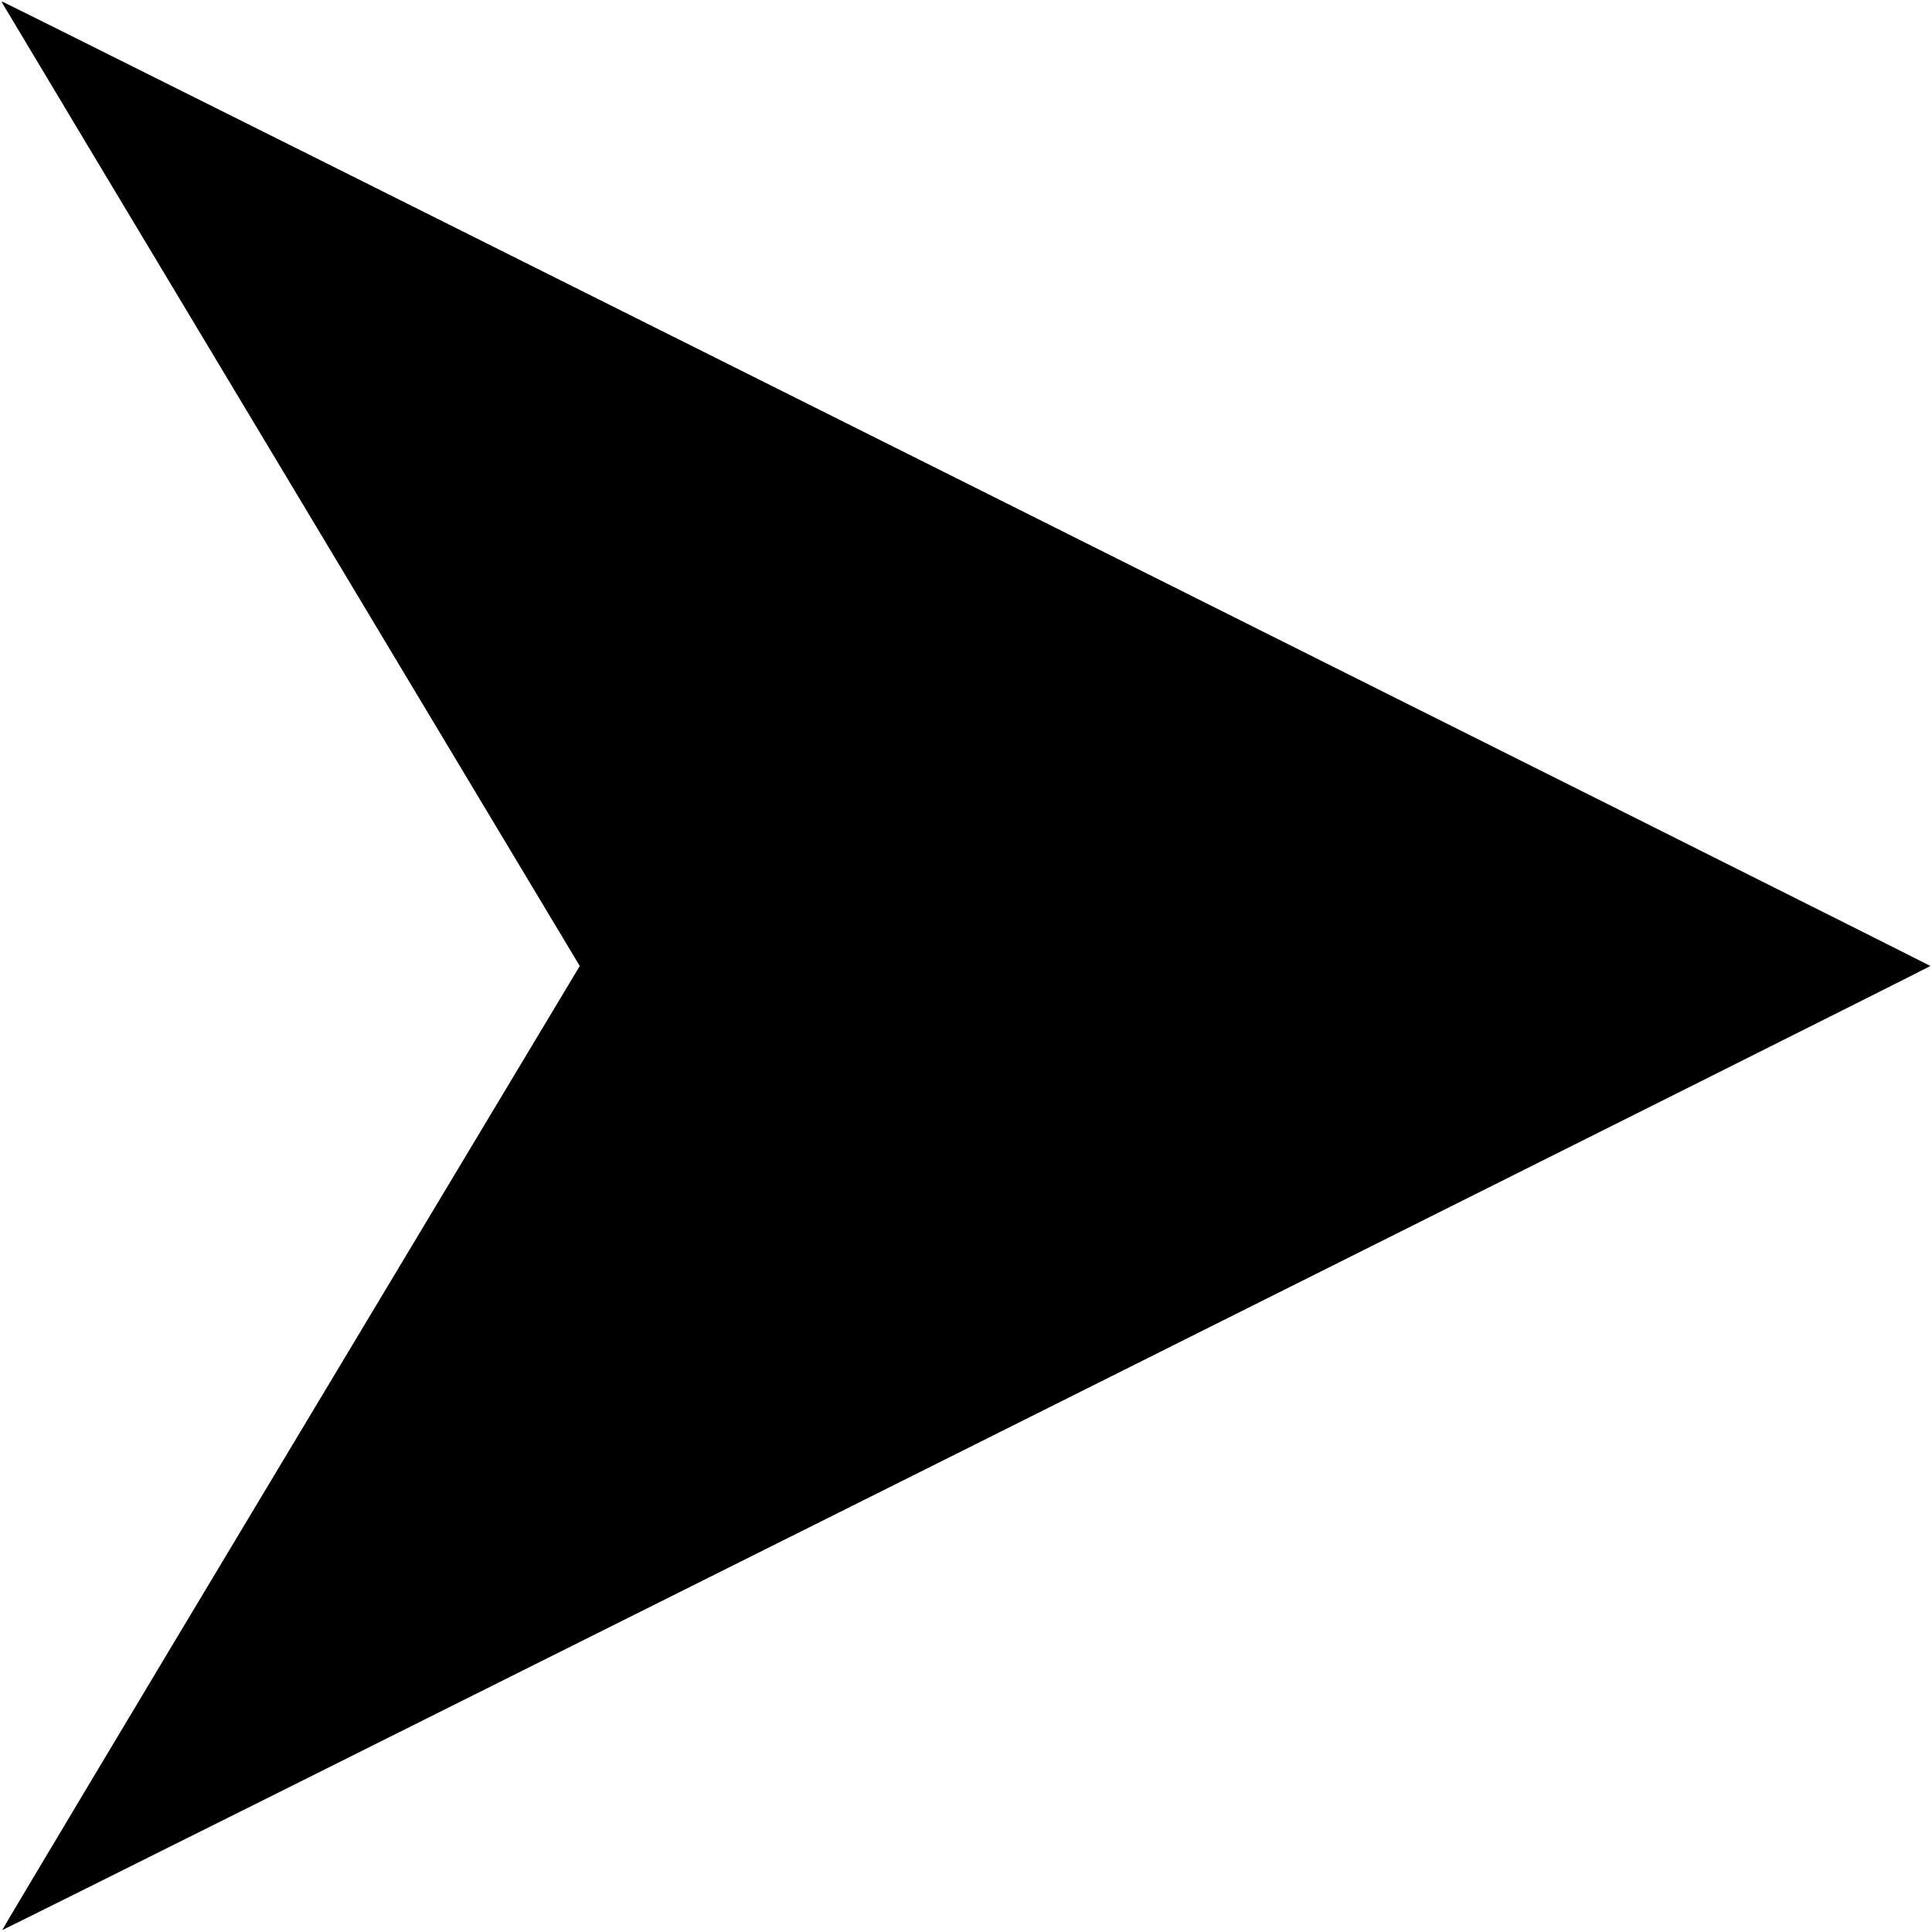
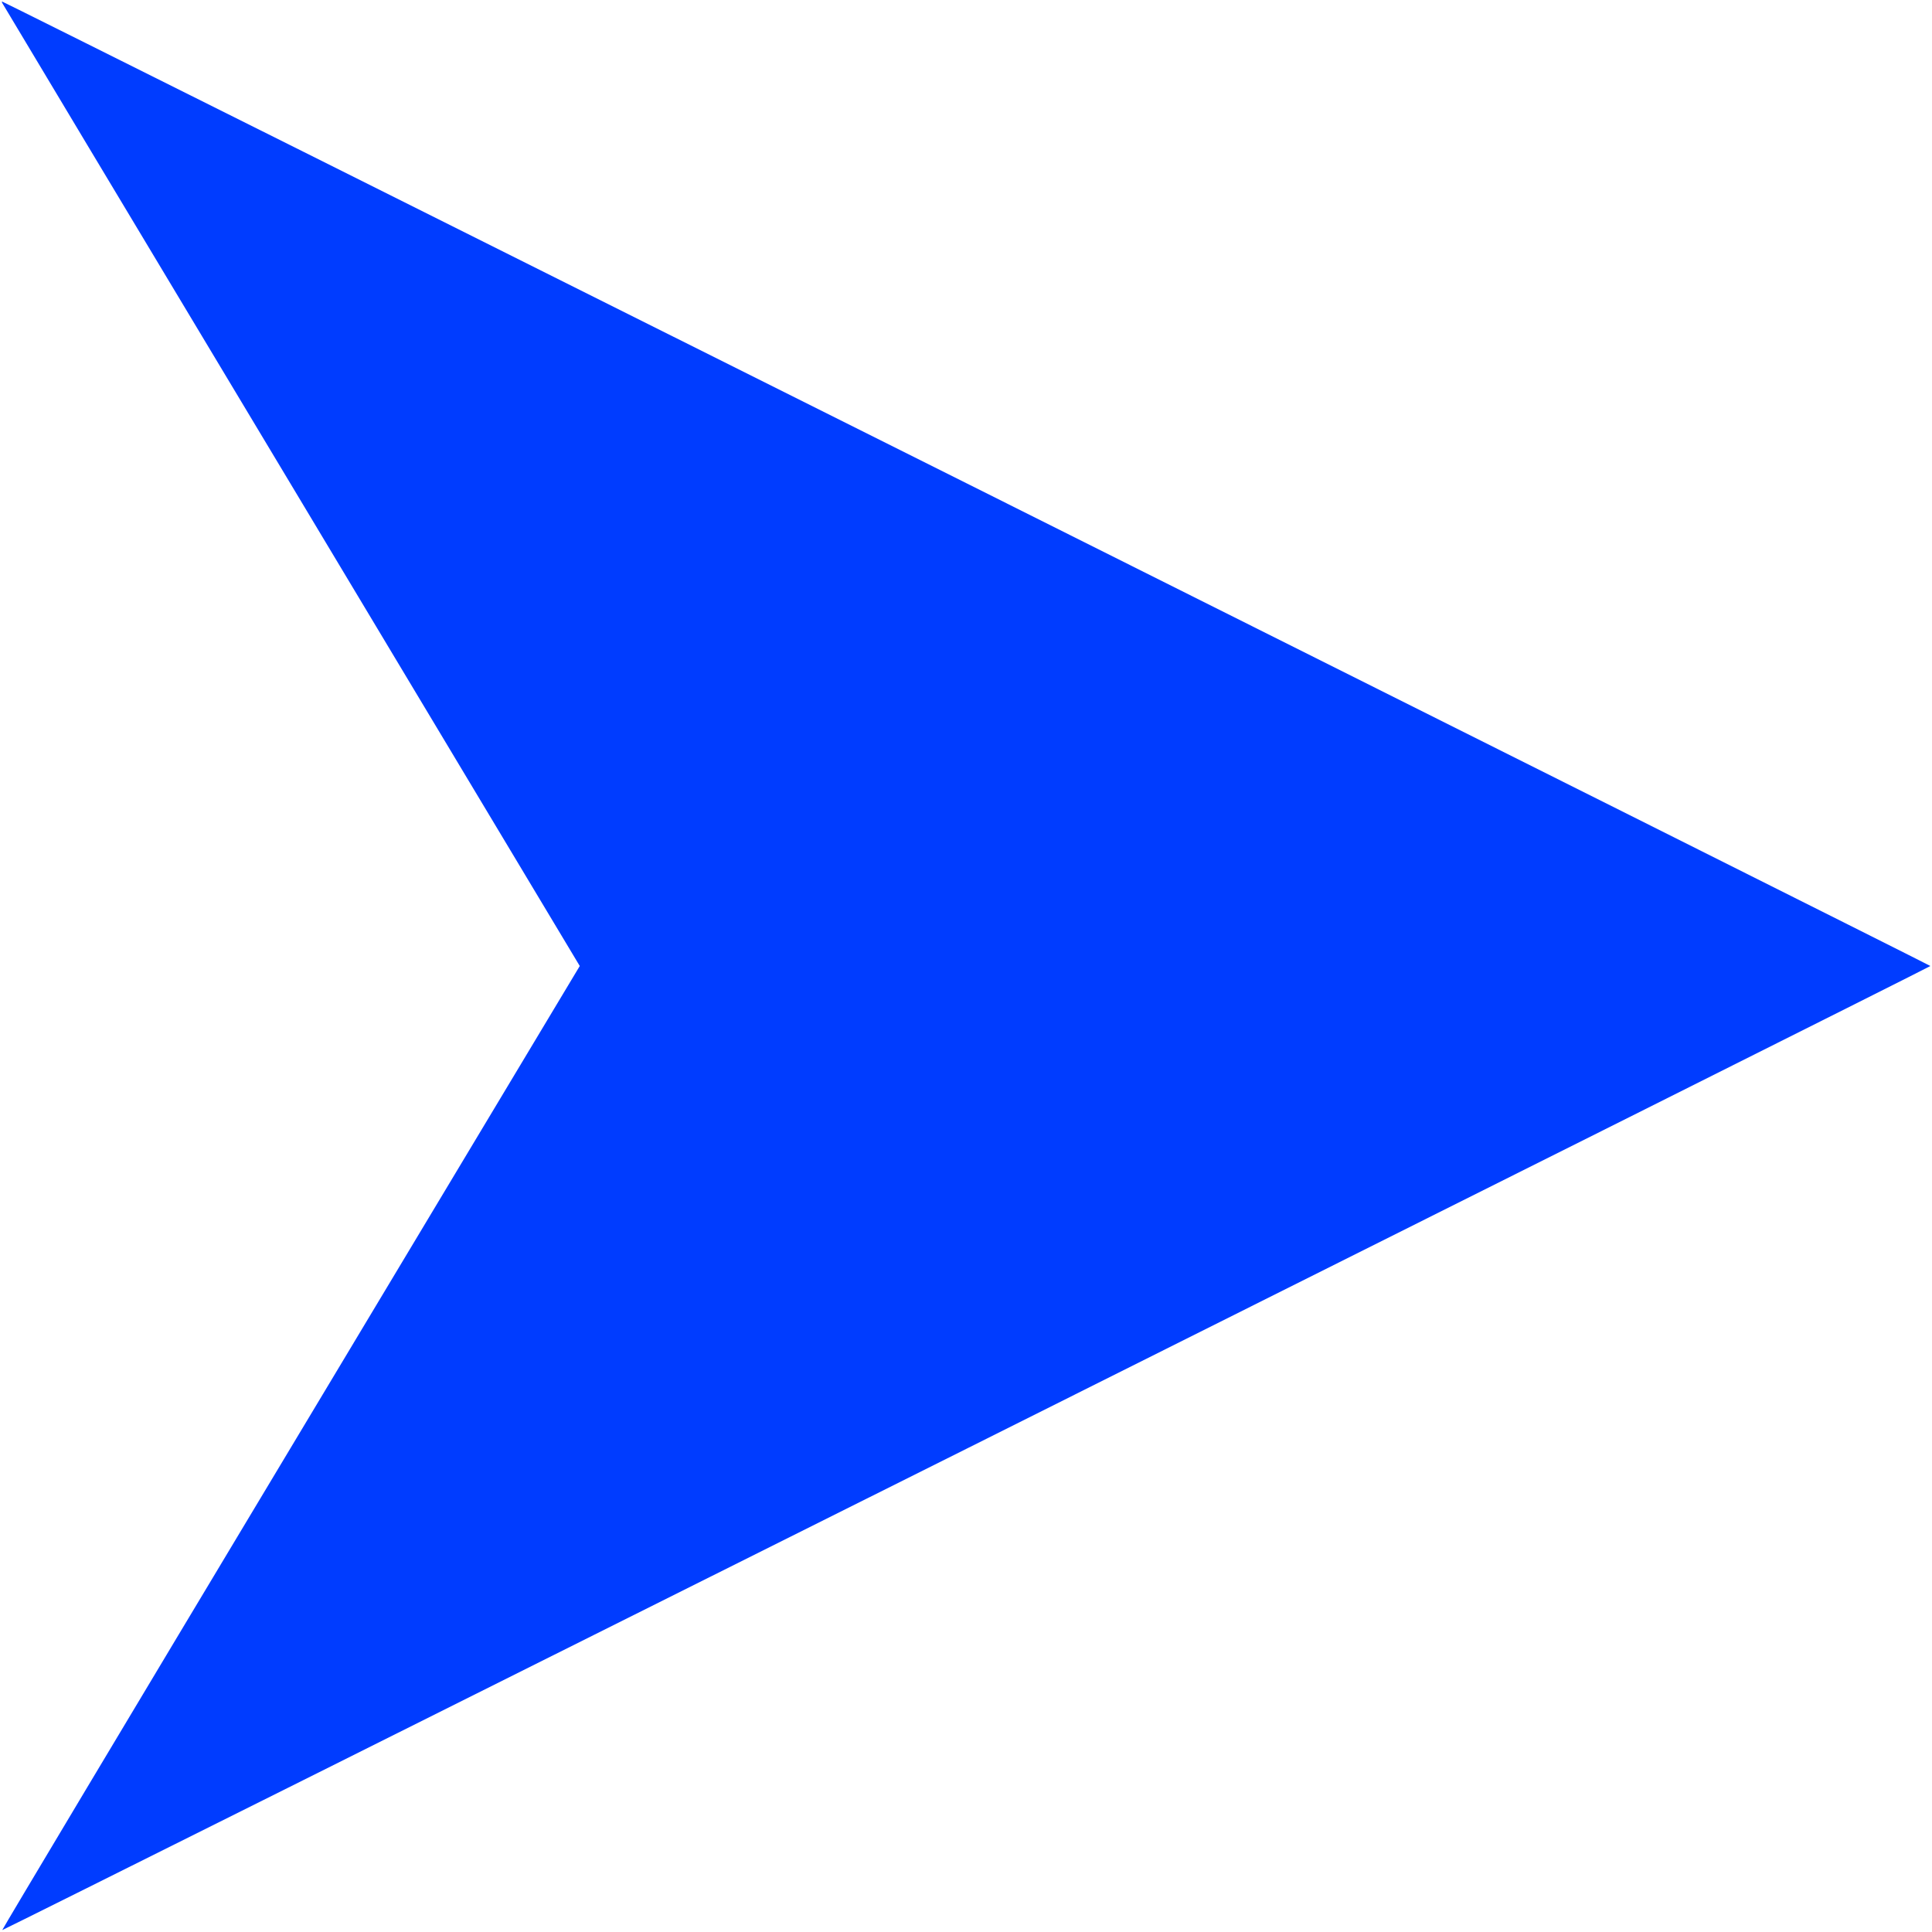
<svg xmlns="http://www.w3.org/2000/svg" version="1.0" width="40pt" height="40pt" viewBox="0 0 1200 1200" preserveAspectRatio="xMidYMid meet">
-   <g transform="translate(0,1200) scale(0.1,-0.1)" fill="#000000" stroke="none">
+   <g transform="translate(0,1200) scale(0.1,-0.1)" fill="#003cff" stroke="none">
    <path d="M13 11983 c2 -5 810 -1352 1796 -2995 l1792 -2988 -1795 -2992 c-988 -1646 -1794 -2994 -1792 -2996 5 -4 11976 5981 11976 5988 0 5 -11965 5990 -11976 5990 -3 0 -3 -3 -1 -7z" />
  </g>
</svg>
